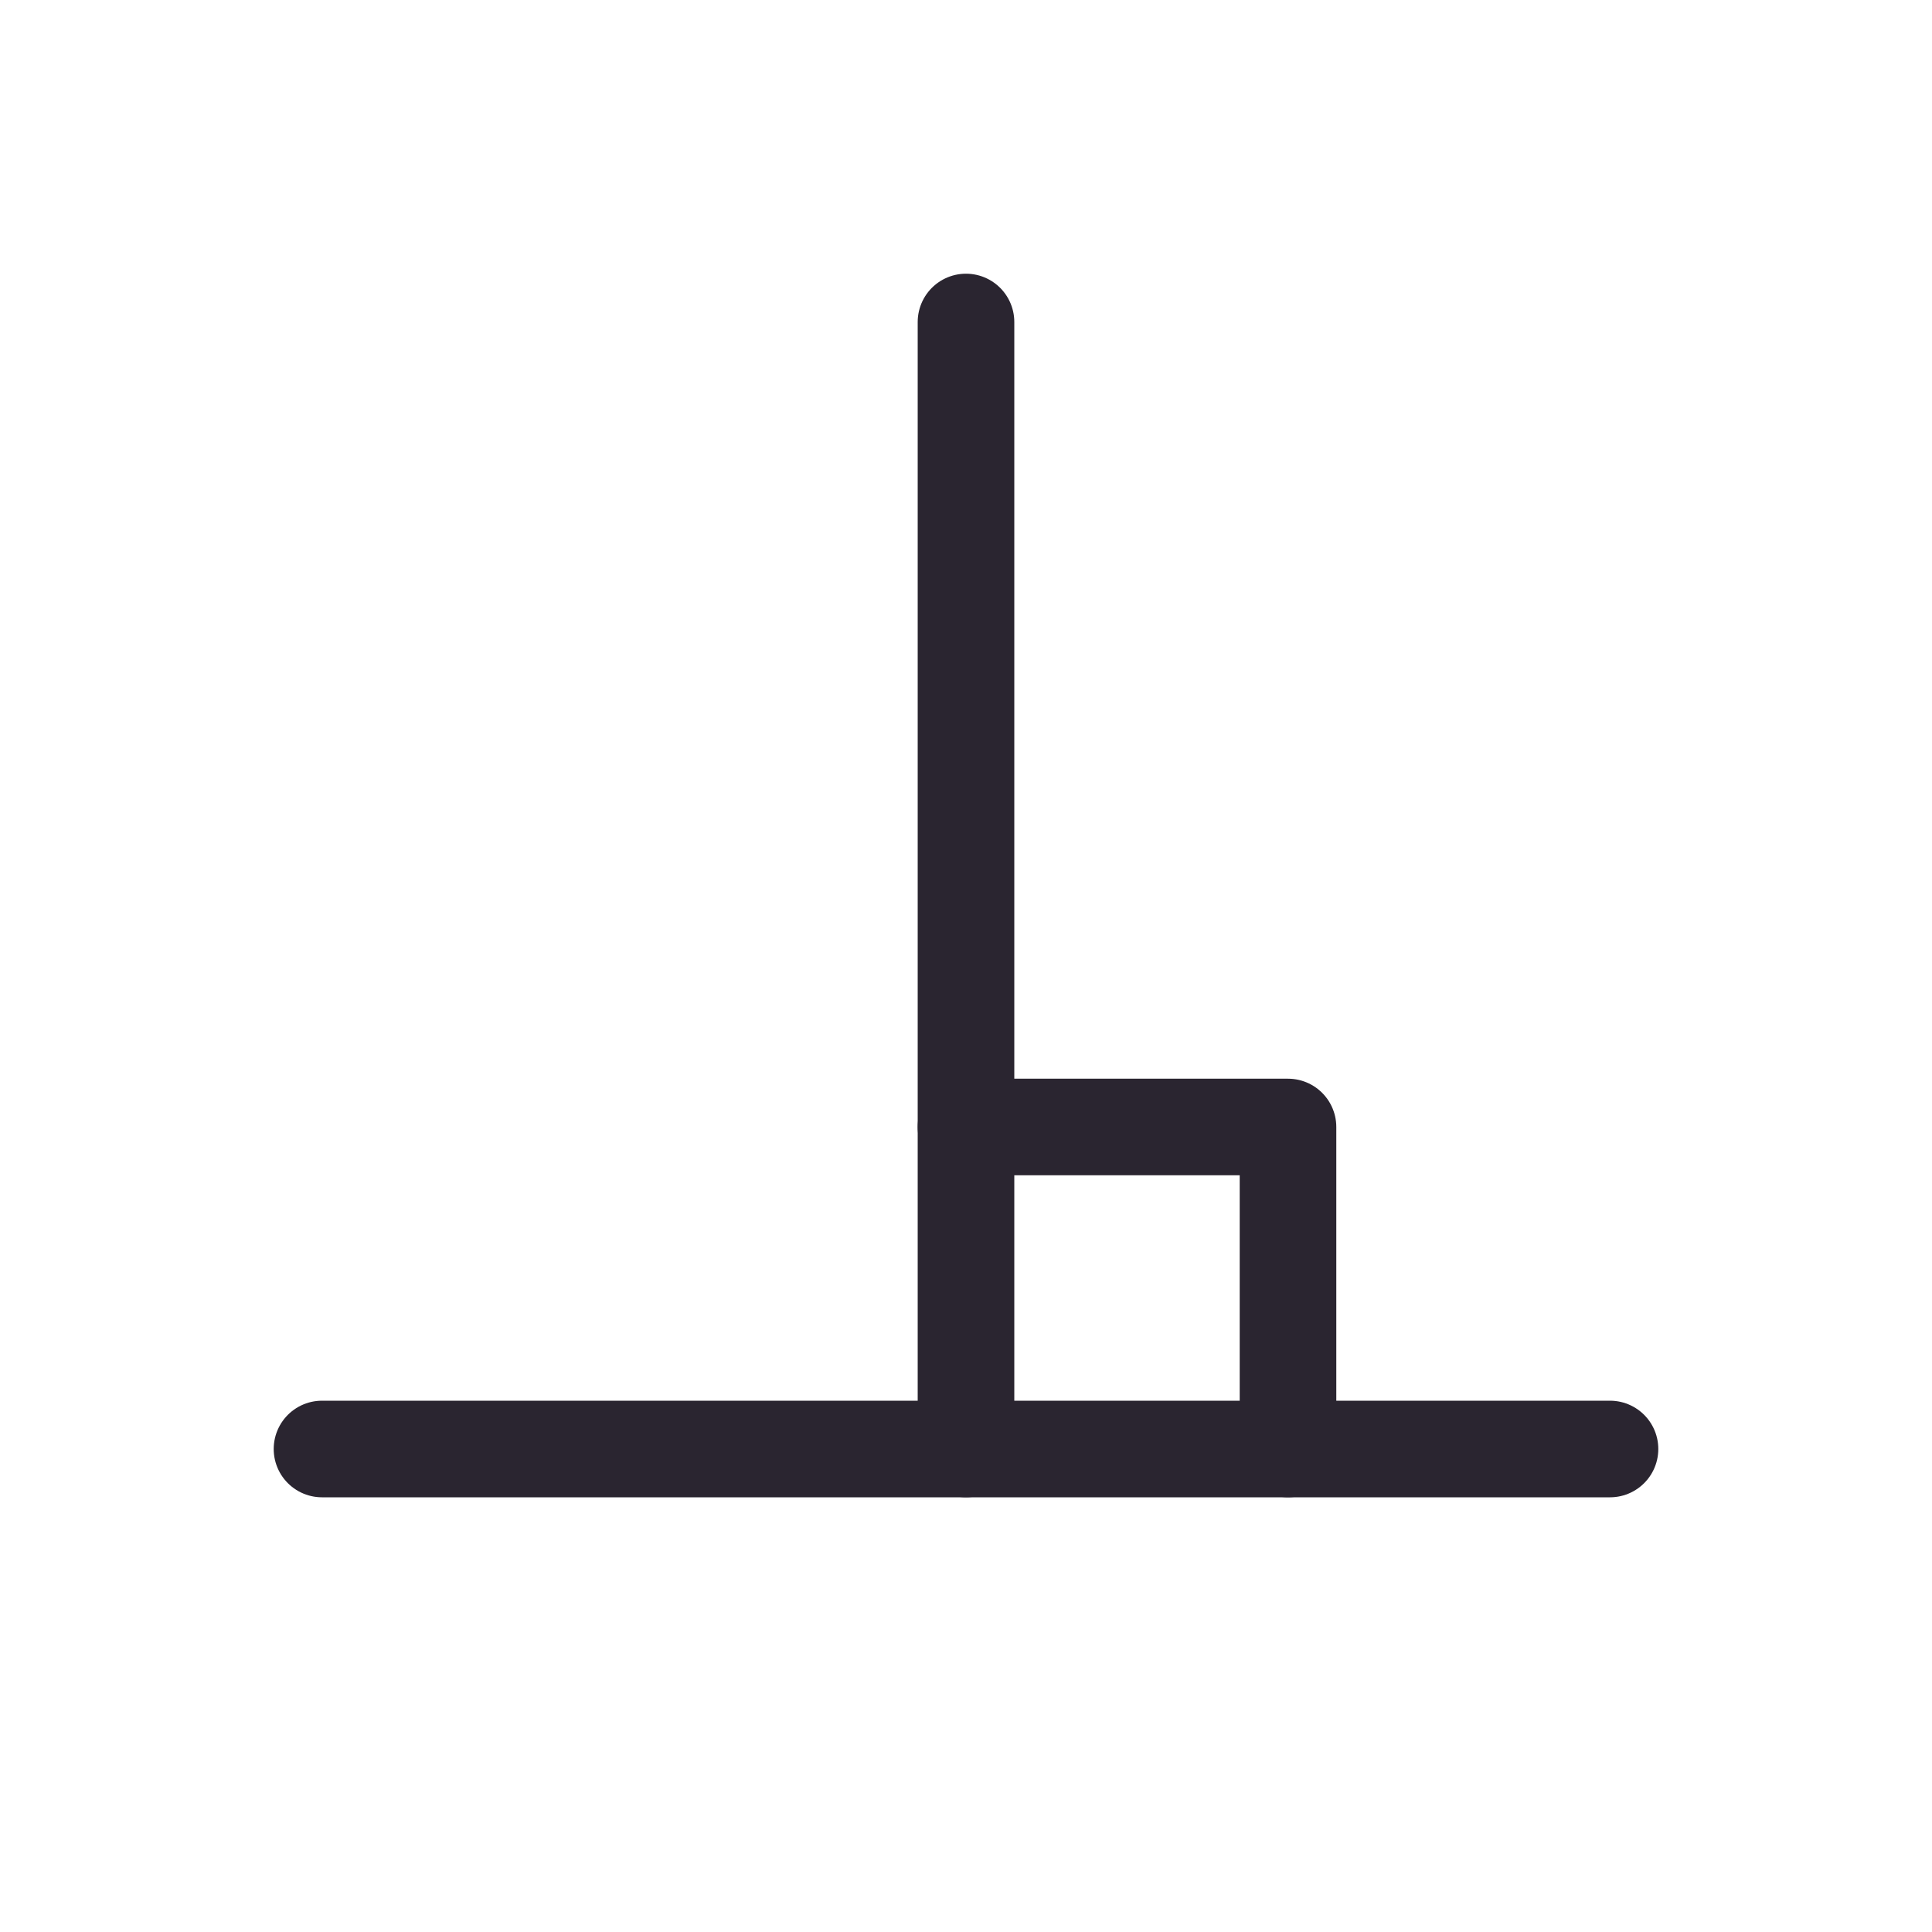
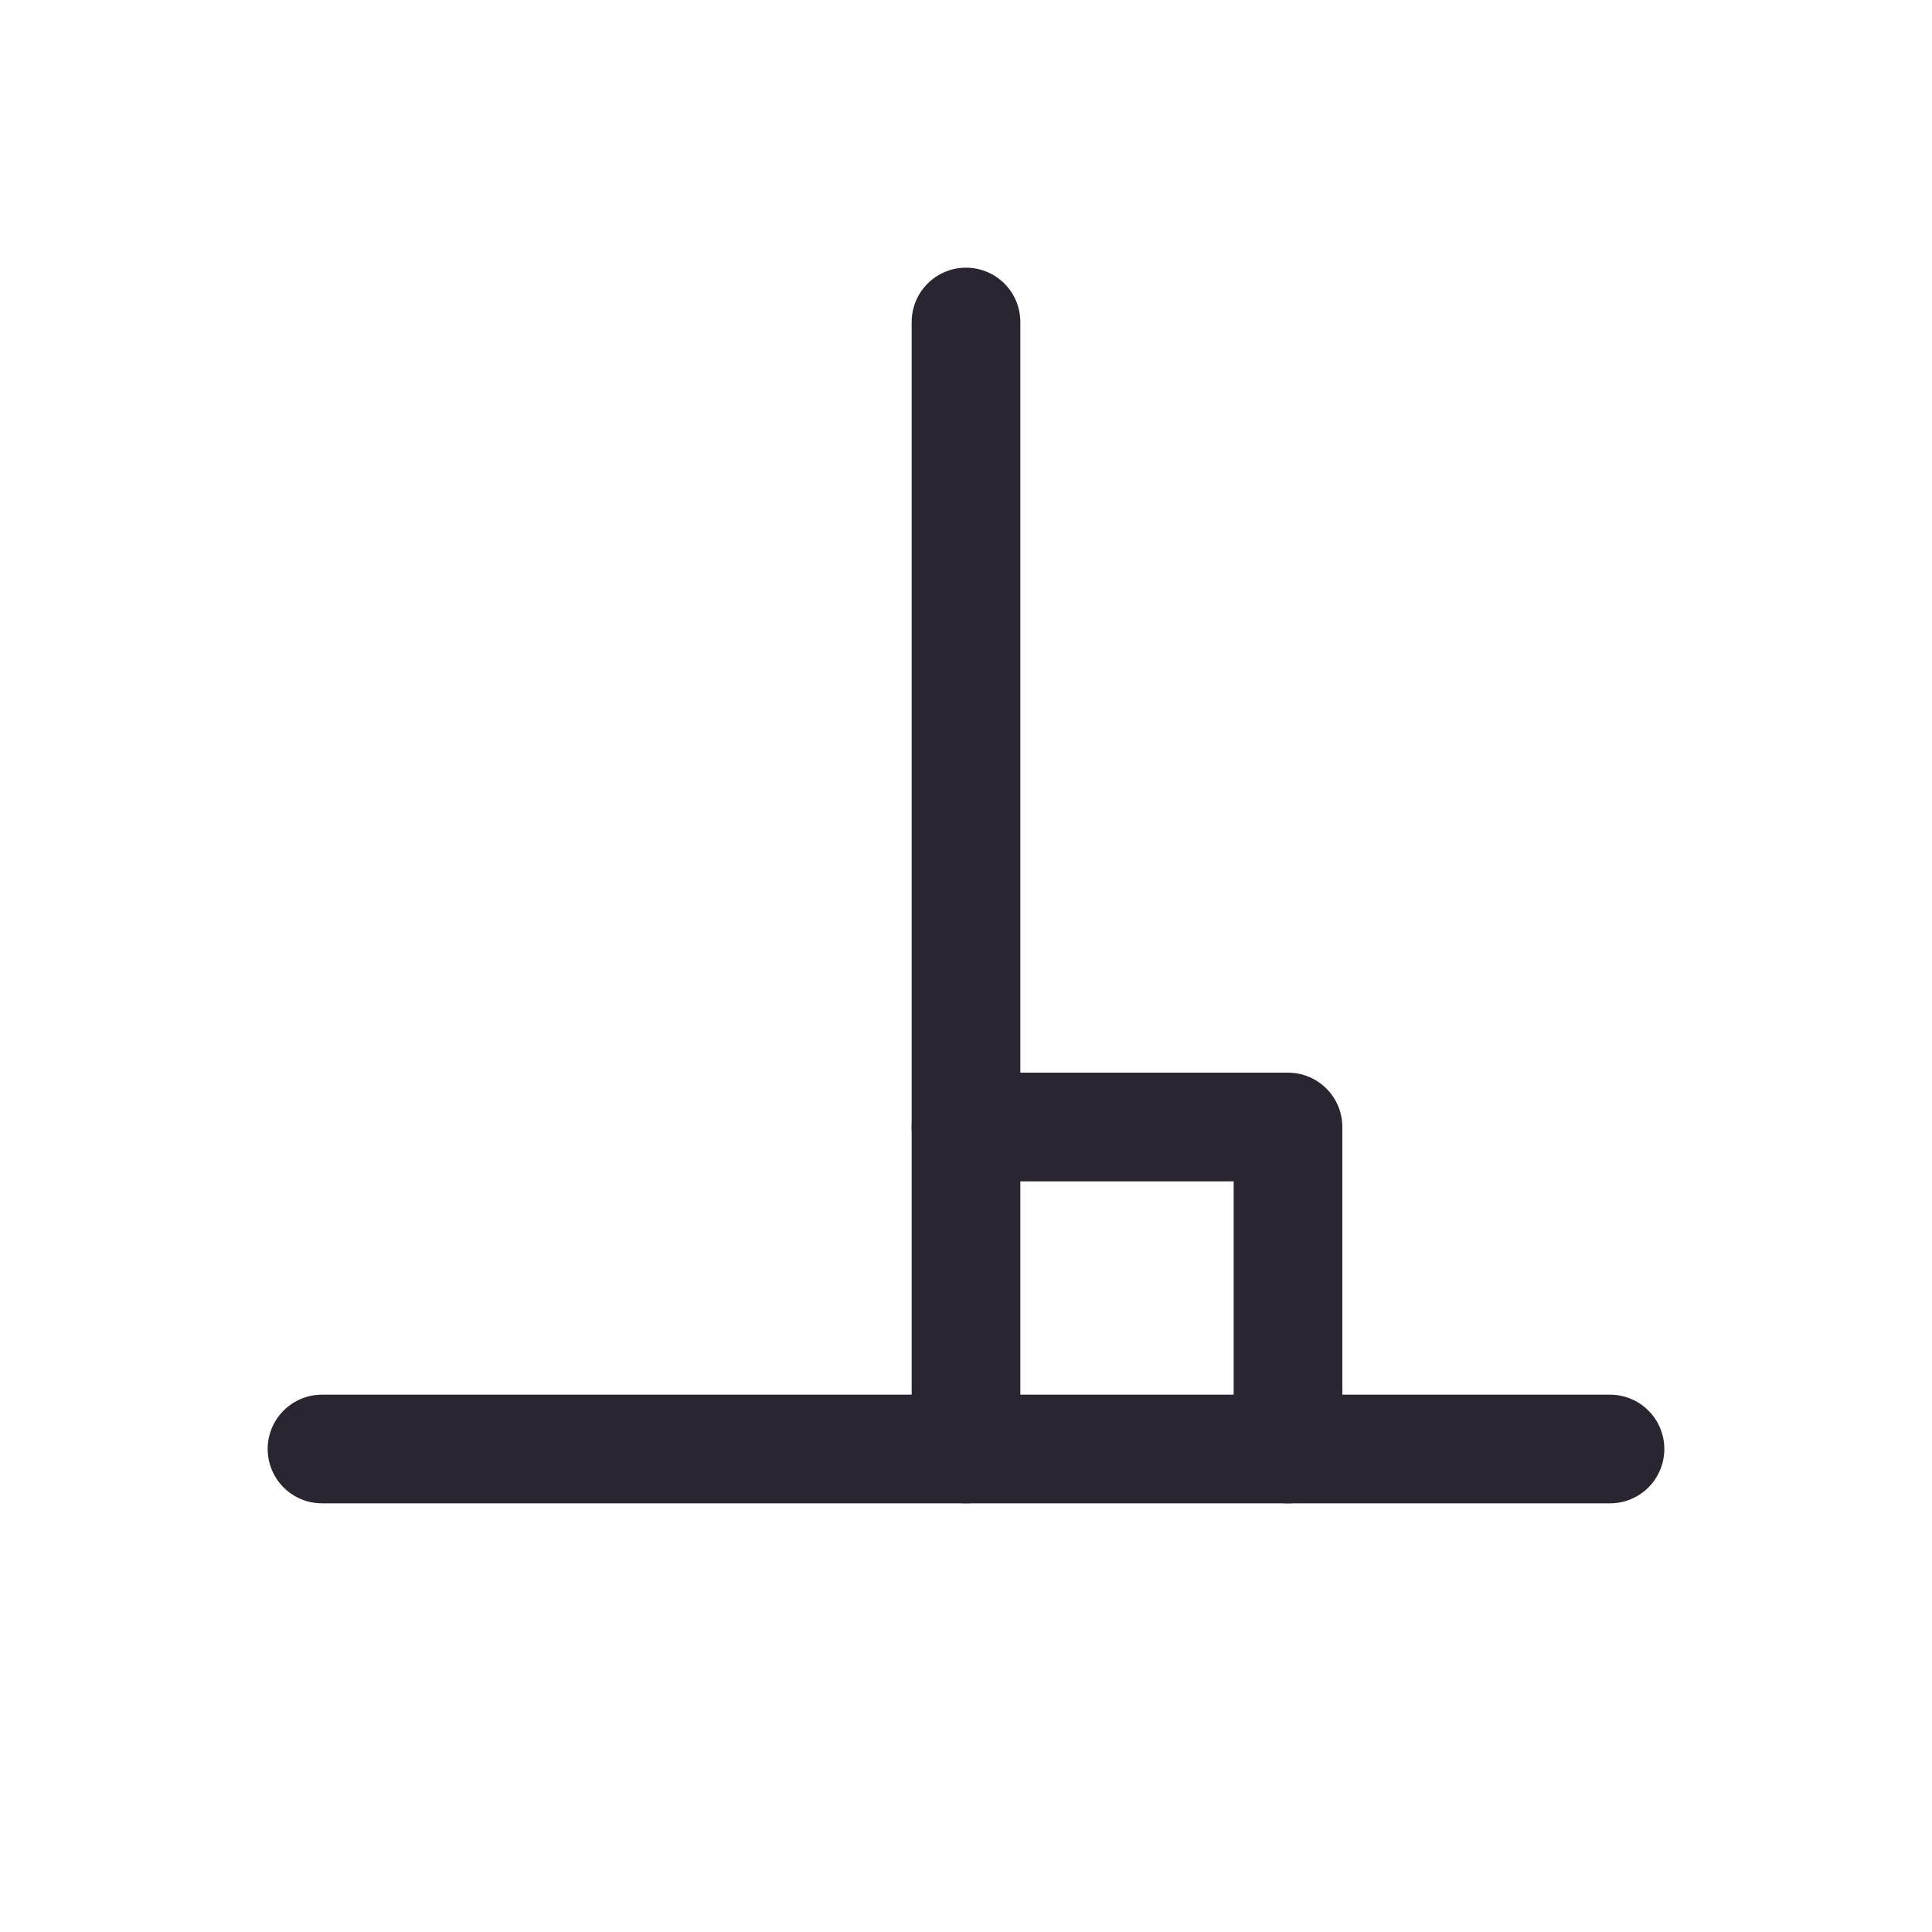
<svg xmlns="http://www.w3.org/2000/svg" viewBox="0 0 24 24">
-   <path d="M4.00 18.00 L20.00 18.00" fill="none" stroke="#2a2530" stroke-width="1.2" stroke-linecap="round" stroke-linejoin="round" />
-   <path d="M12.00 18.00 L12.00 4.00" fill="none" stroke="#2a2530" stroke-width="1.2" stroke-linecap="round" stroke-linejoin="round" />
-   <path d="M12.00 14.00 L16.00 14.00 L16.00 18.00" fill="none" stroke="#2a2530" stroke-width="1.2" stroke-linecap="round" stroke-linejoin="round" />
+   <path d="M4.00 18.00 L20.00 18.00" fill="none" stroke="#2a2530" stroke-width="1.35" stroke-linecap="round" stroke-linejoin="round" />
+   <path d="M12.00 18.00 L12.00 4.00" fill="none" stroke="#2a2530" stroke-width="1.35" stroke-linecap="round" stroke-linejoin="round" />
+   <path d="M12.00 14.00 L16.00 14.00 L16.00 18.00" fill="none" stroke="#2a2530" stroke-width="1.35" stroke-linecap="round" stroke-linejoin="round" />
</svg>
